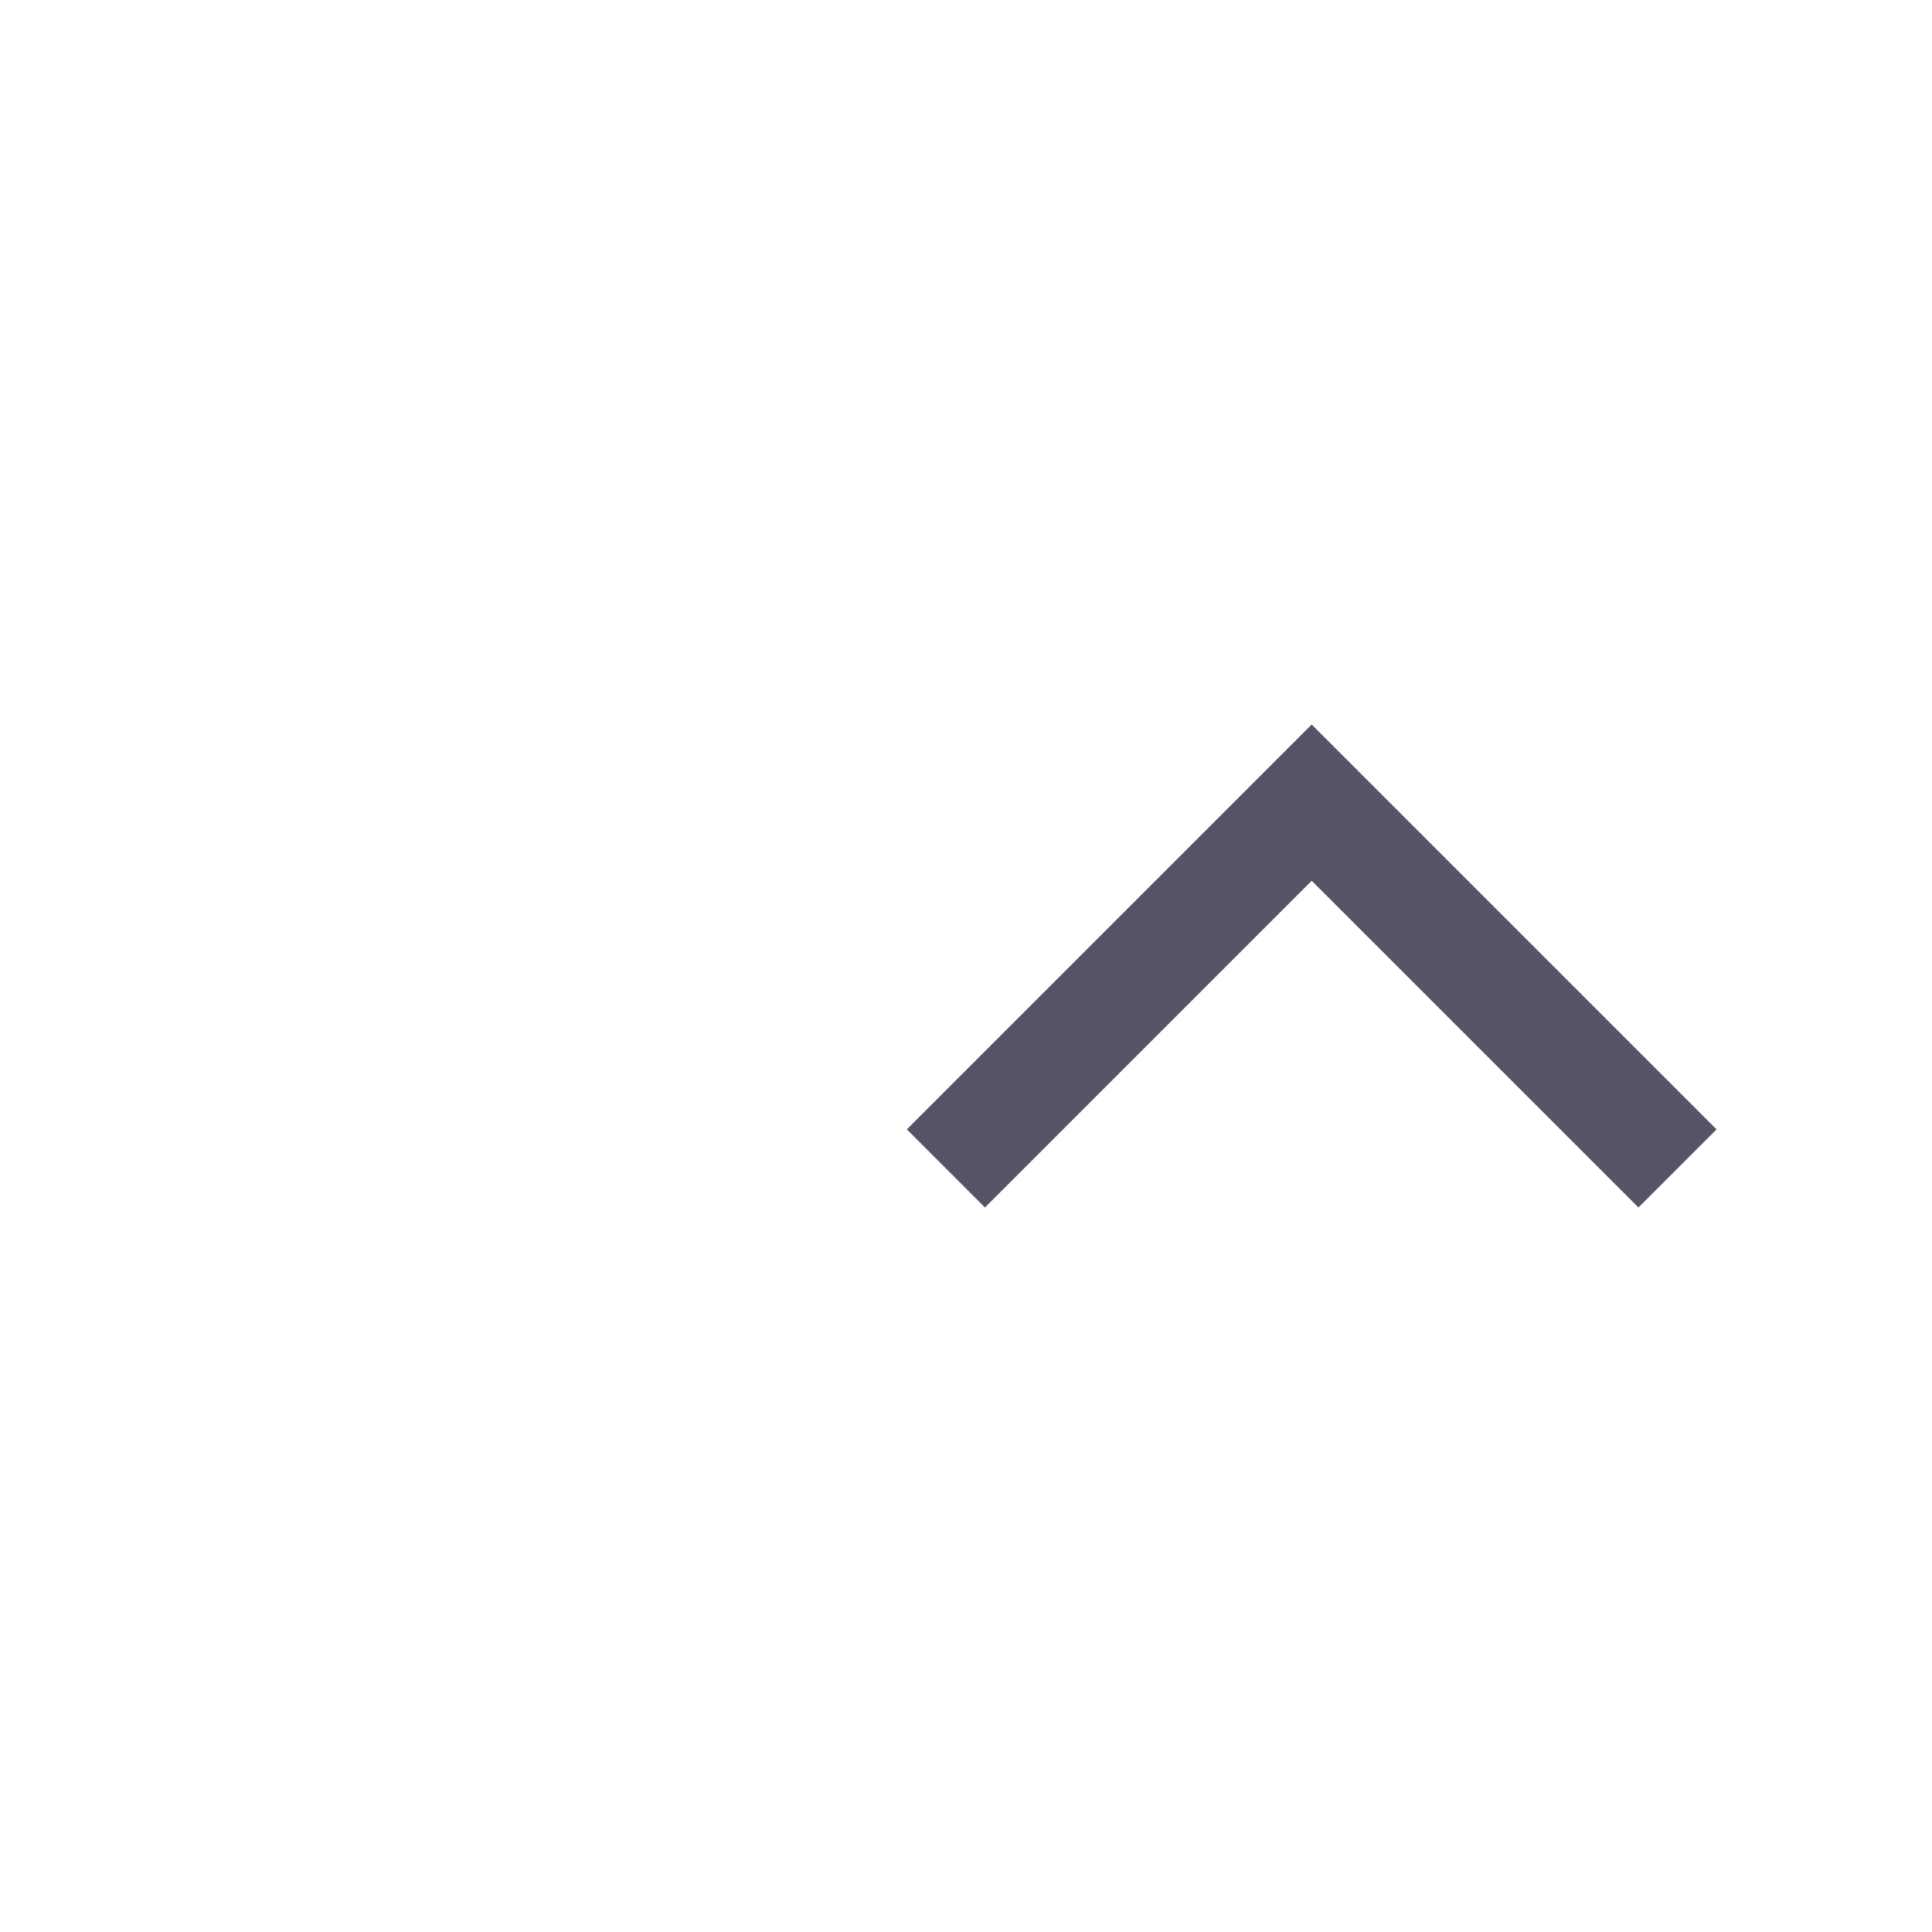
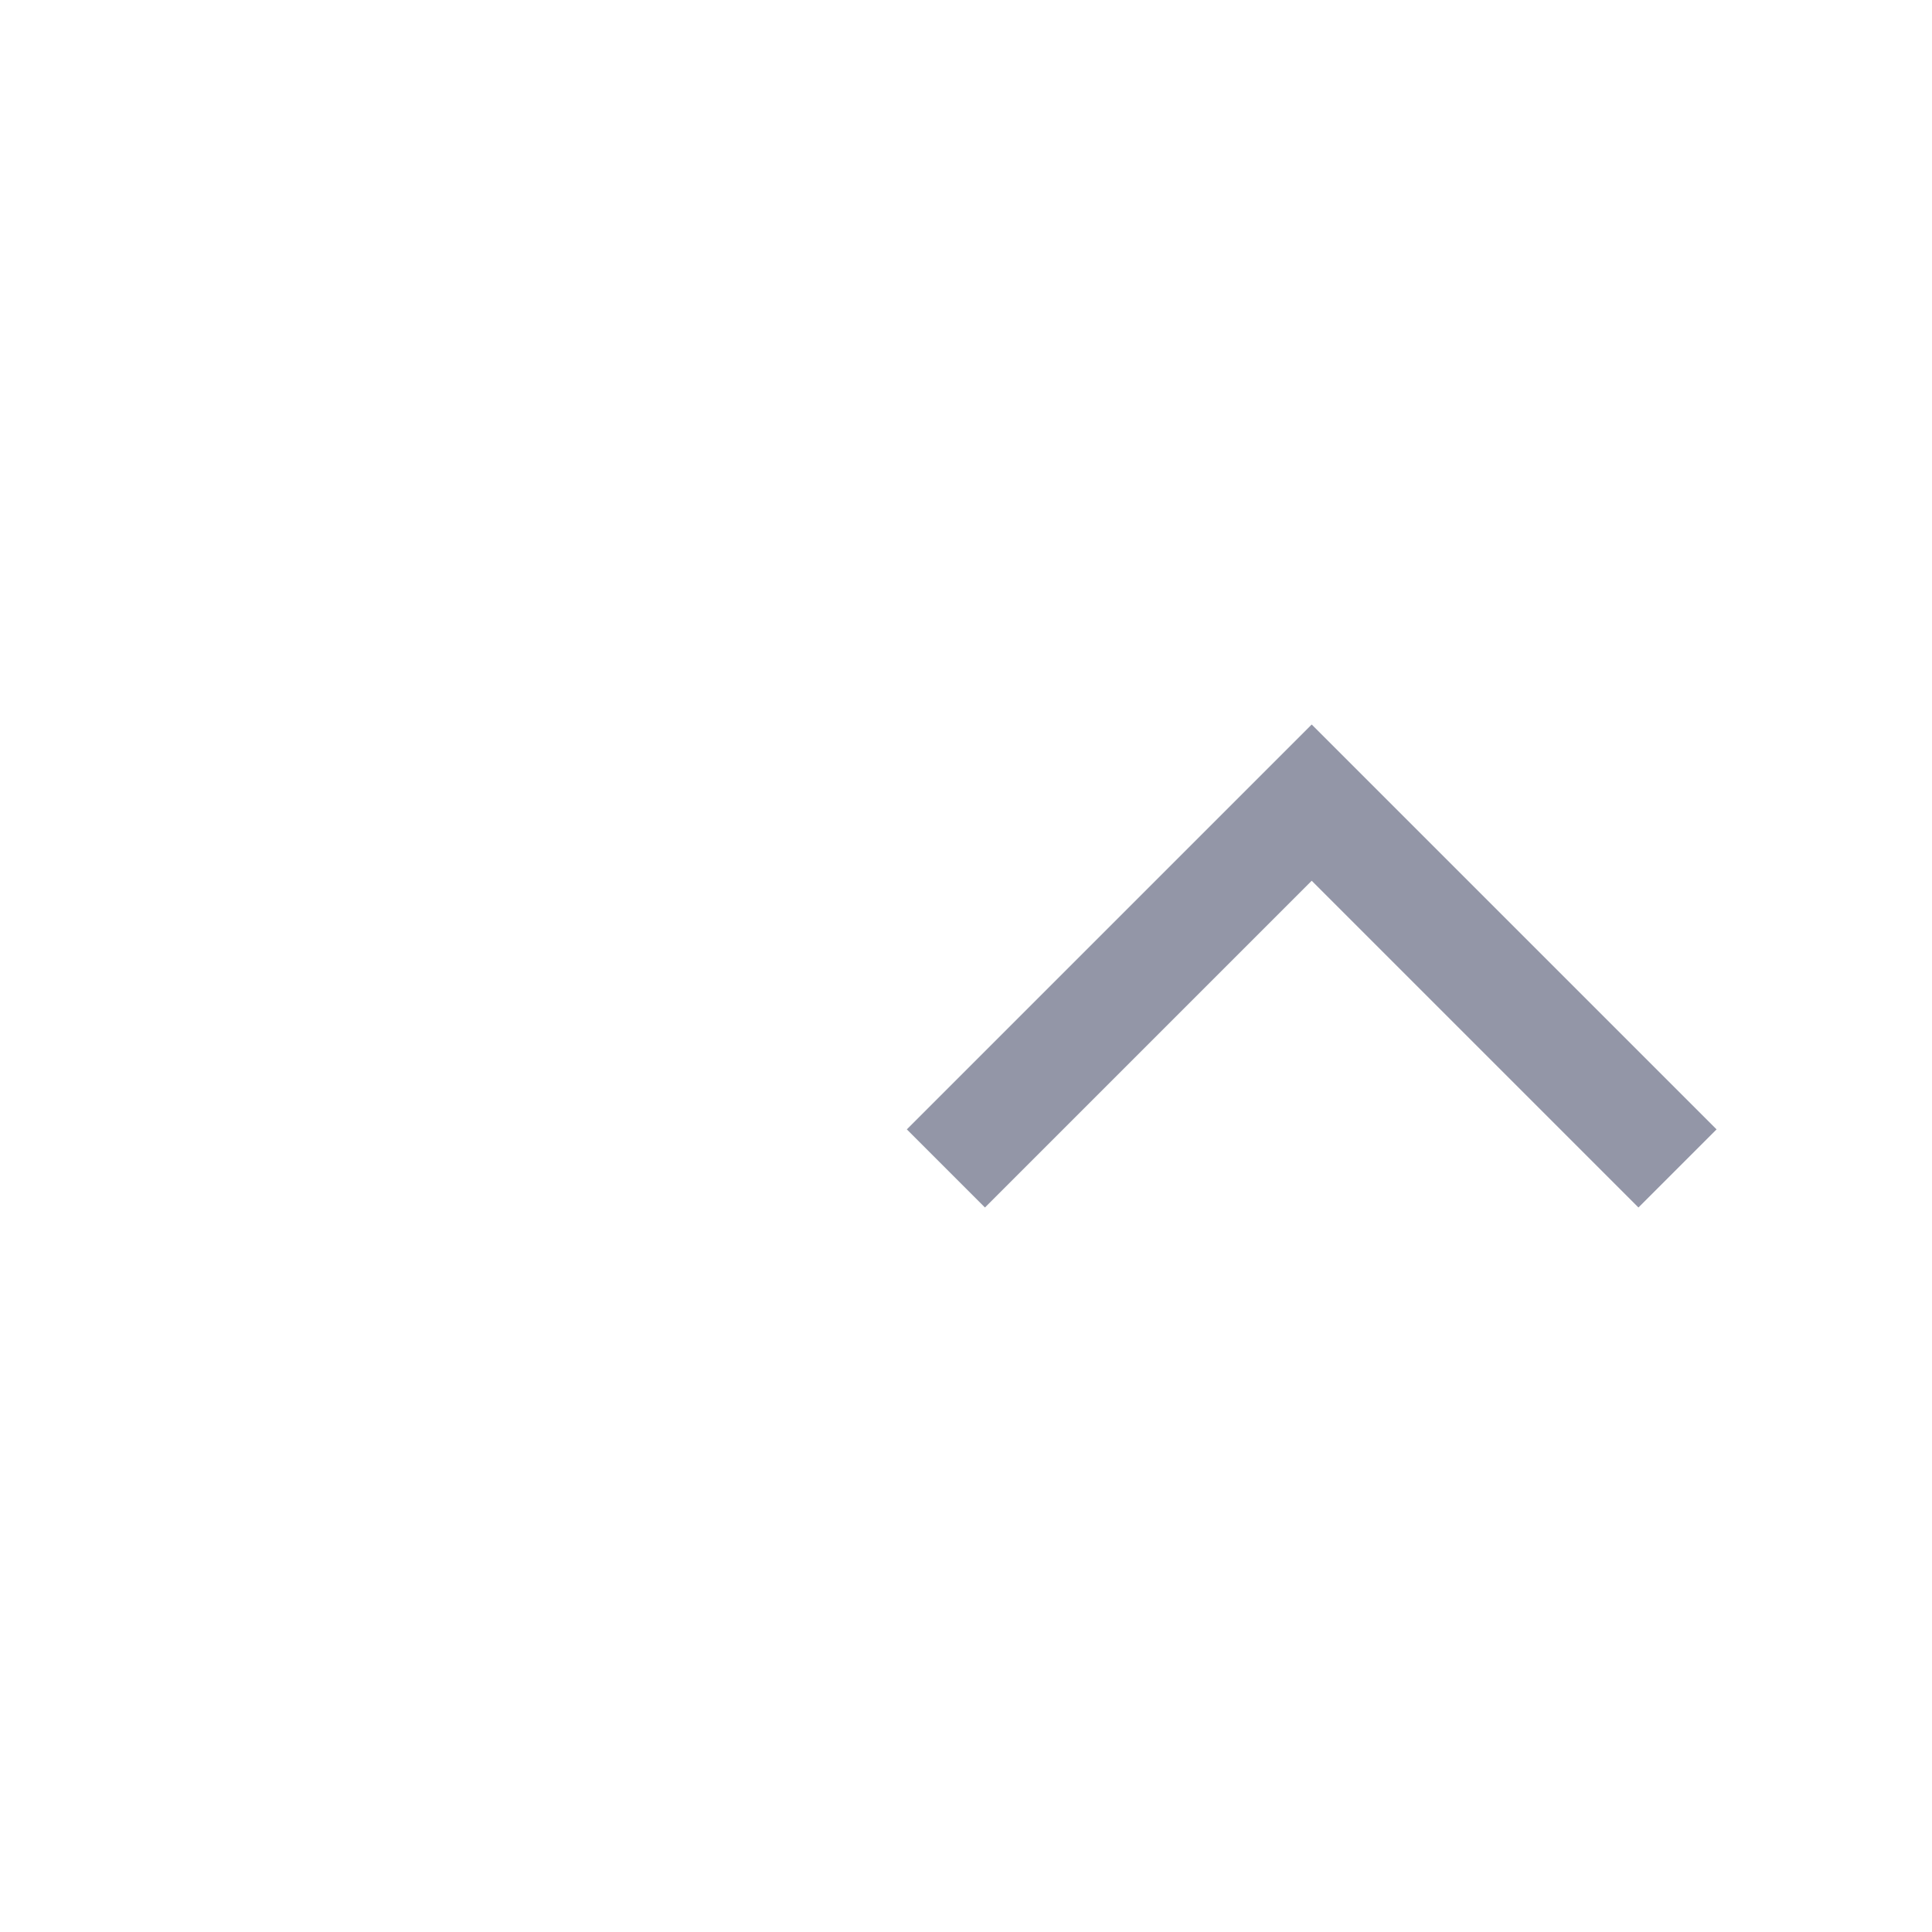
<svg xmlns="http://www.w3.org/2000/svg" width="48" height="48" viewBox="0 0 48 48">
  <g data-name="icon/list/arr">
-     <path data-name="패스 4" d="M1.941 0 0 1.941l8.118 8.118L0 18.177l1.941 1.941L12 10.059z" transform="rotate(-90 26.265 3.735)" style="fill:#555467" />
+     <path data-name="패스 4" d="M1.941 0 0 1.941l8.118 8.118L0 18.177l1.941 1.941L12 10.059z" transform="rotate(-90 26.265 3.735)" style="fill:#9396a7" />
    <path data-name="사각형 22" style="fill:none" d="M0 0h48v48H0z" />
  </g>
</svg>
